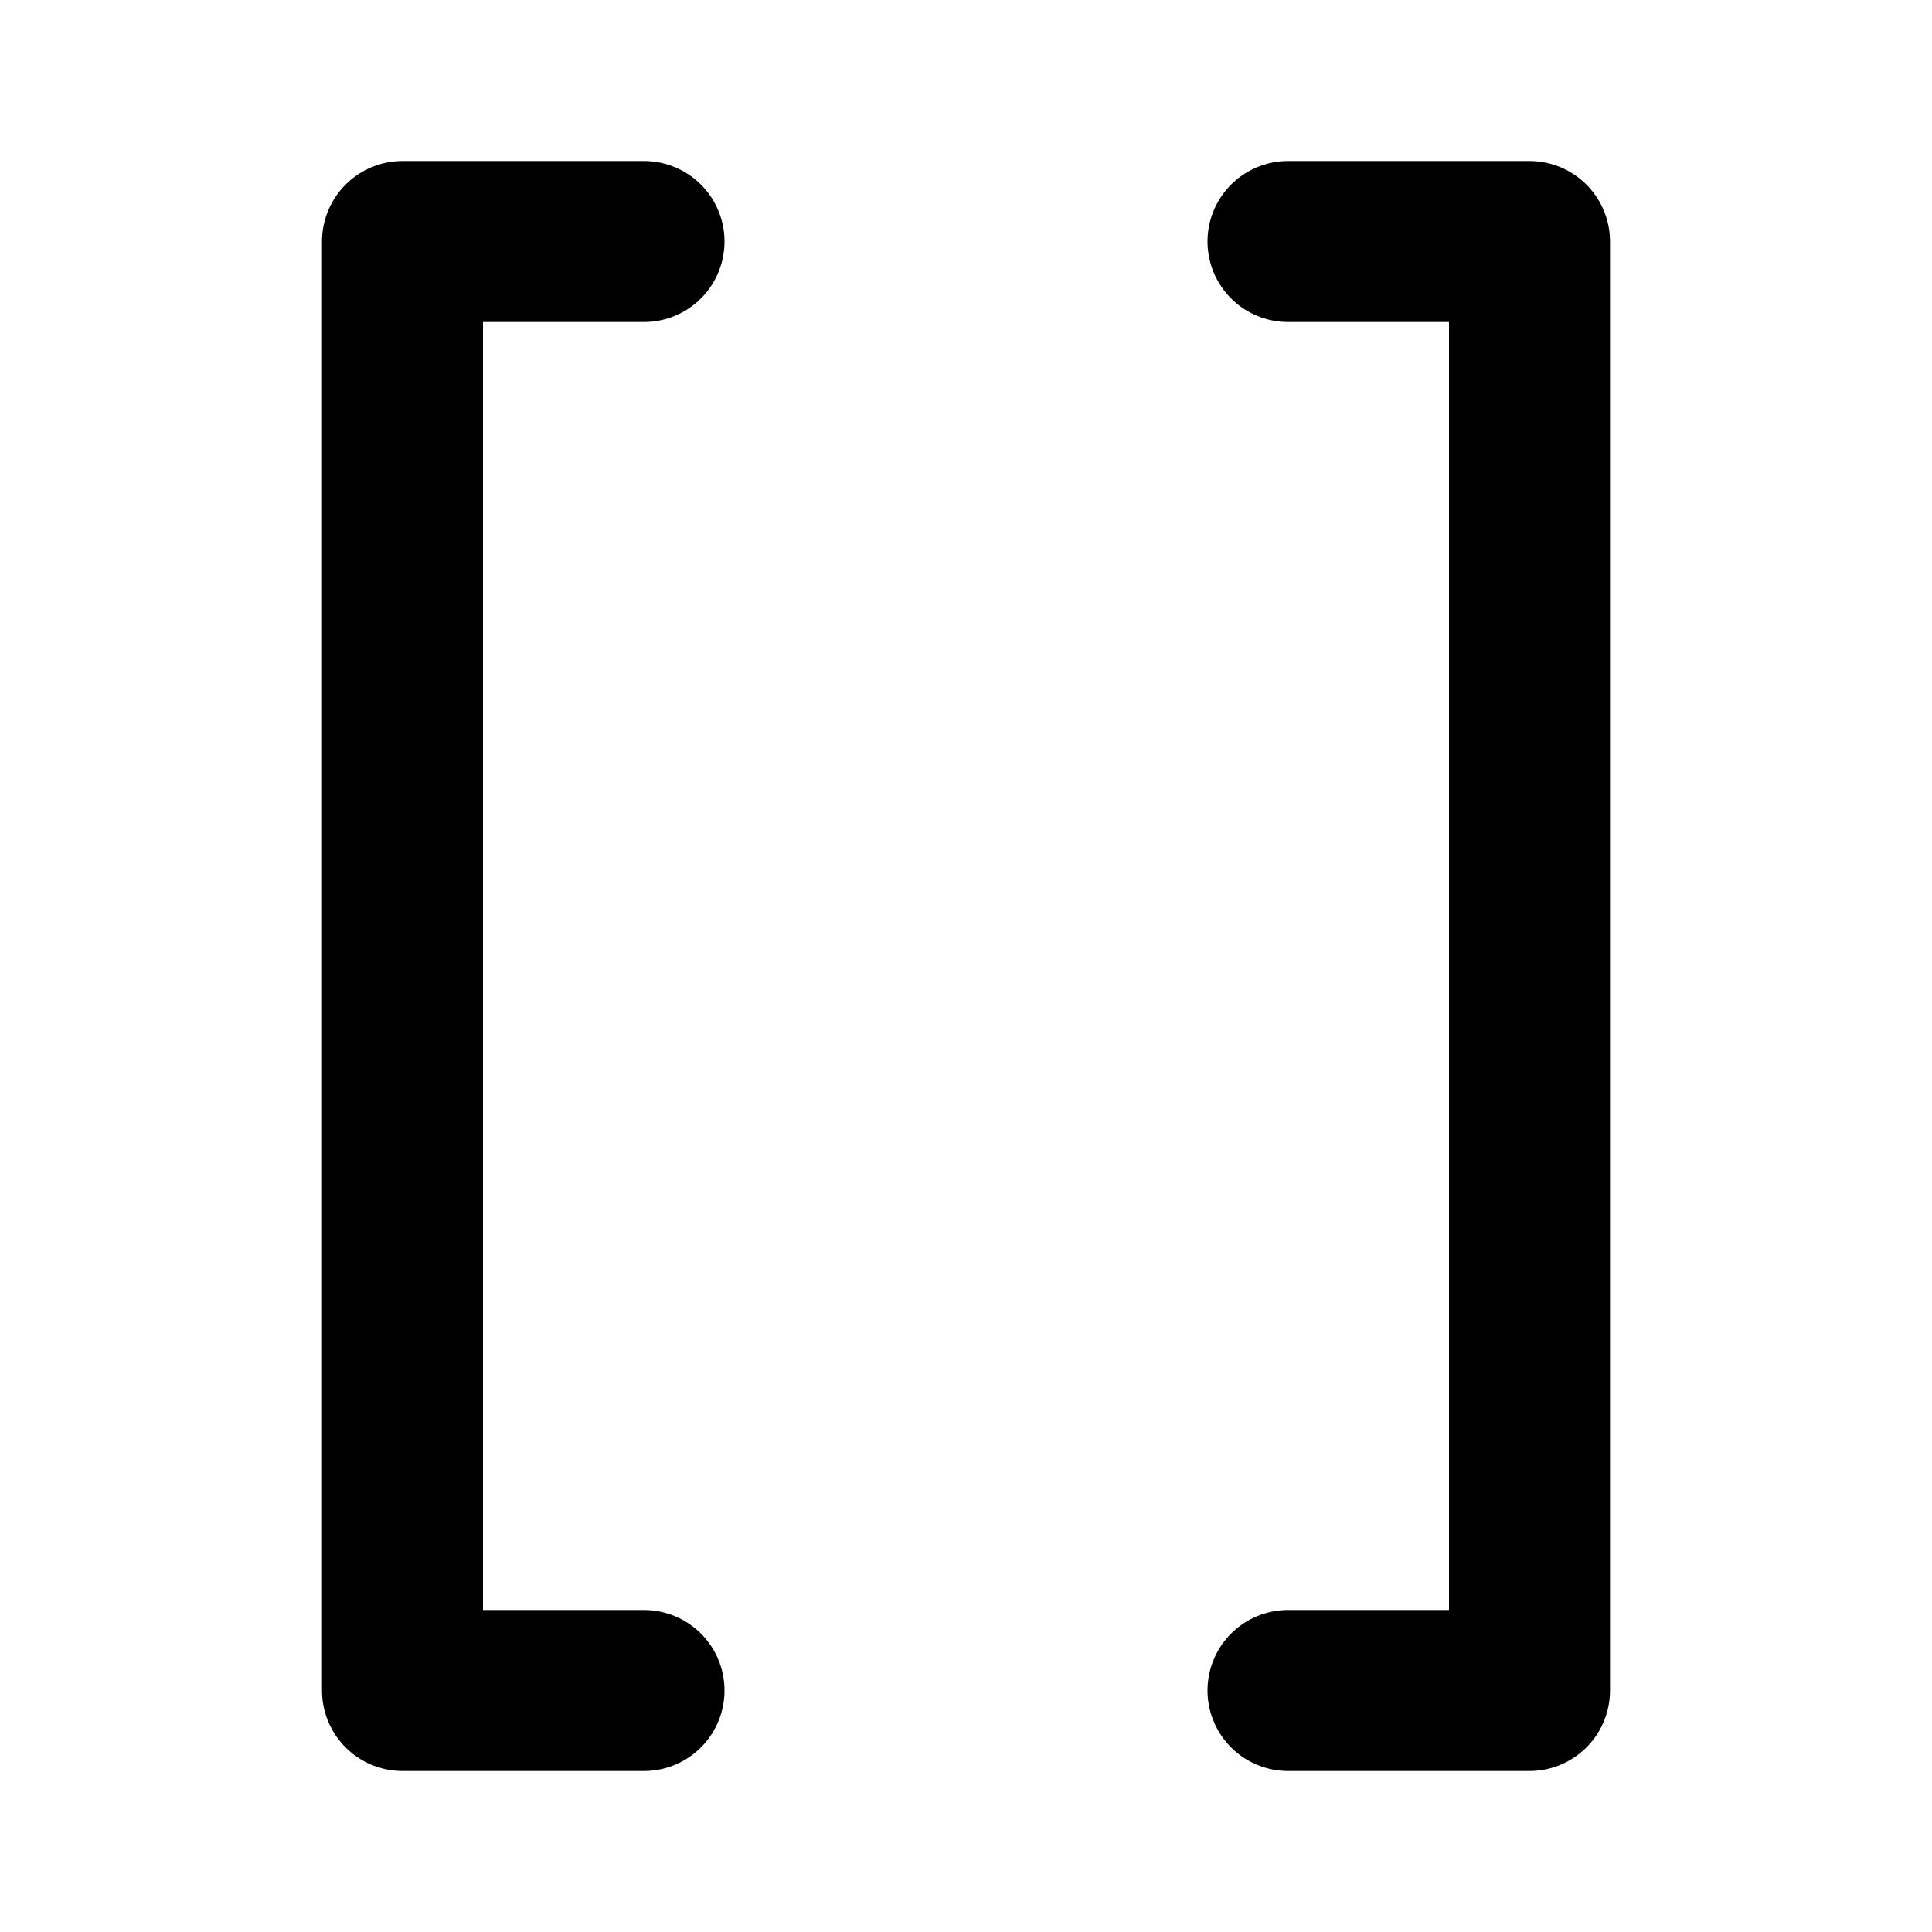
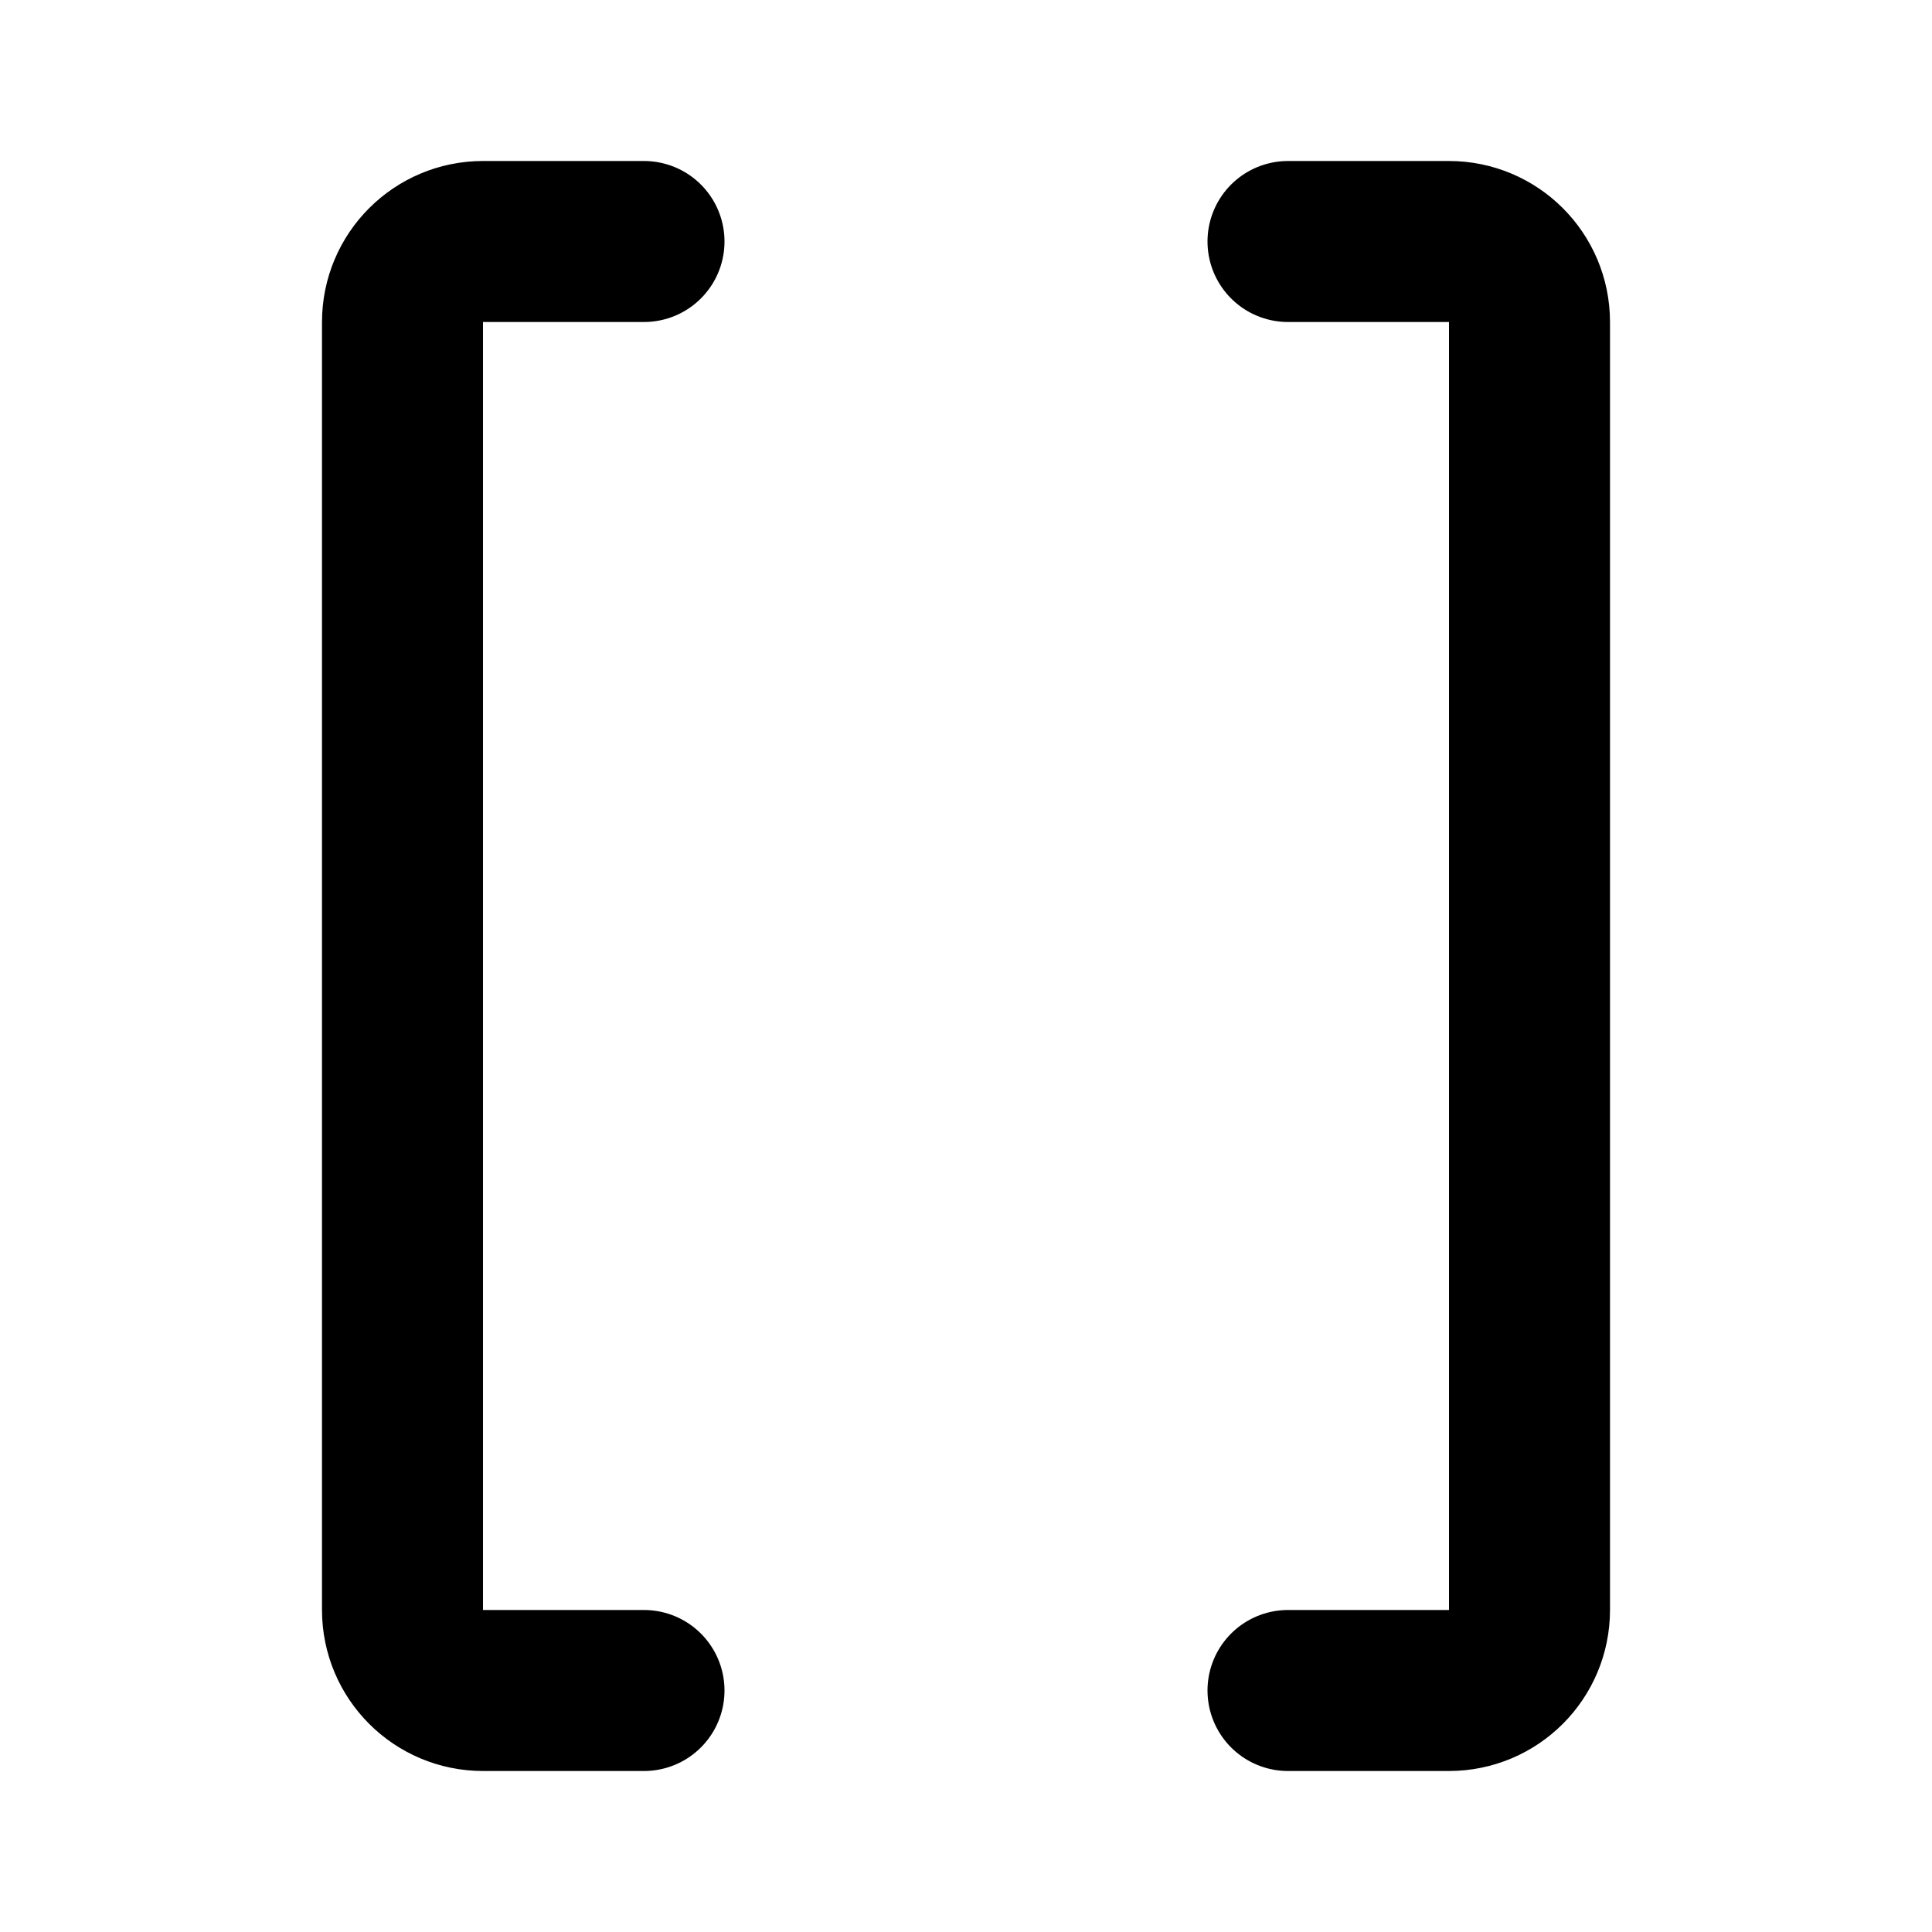
<svg xmlns="http://www.w3.org/2000/svg" width="24" height="24" viewBox="0 0 24 24" fill="none" stroke="currentColor" stroke-width="2" stroke-linecap="round" stroke-linejoin="round">
-   <path d="M16 3h3v18h-3" />
-   <path d="M8 21H5V3h3" />
+   <path d="M16 3h2a1 1 0 0 1 1 1v16a1 1 0 0 1-1 1h-2" />
+   <path d="M8 21H6a1 1 0 0 1-1-1V4a1 1 0 0 1 1-1h2" />
</svg>
